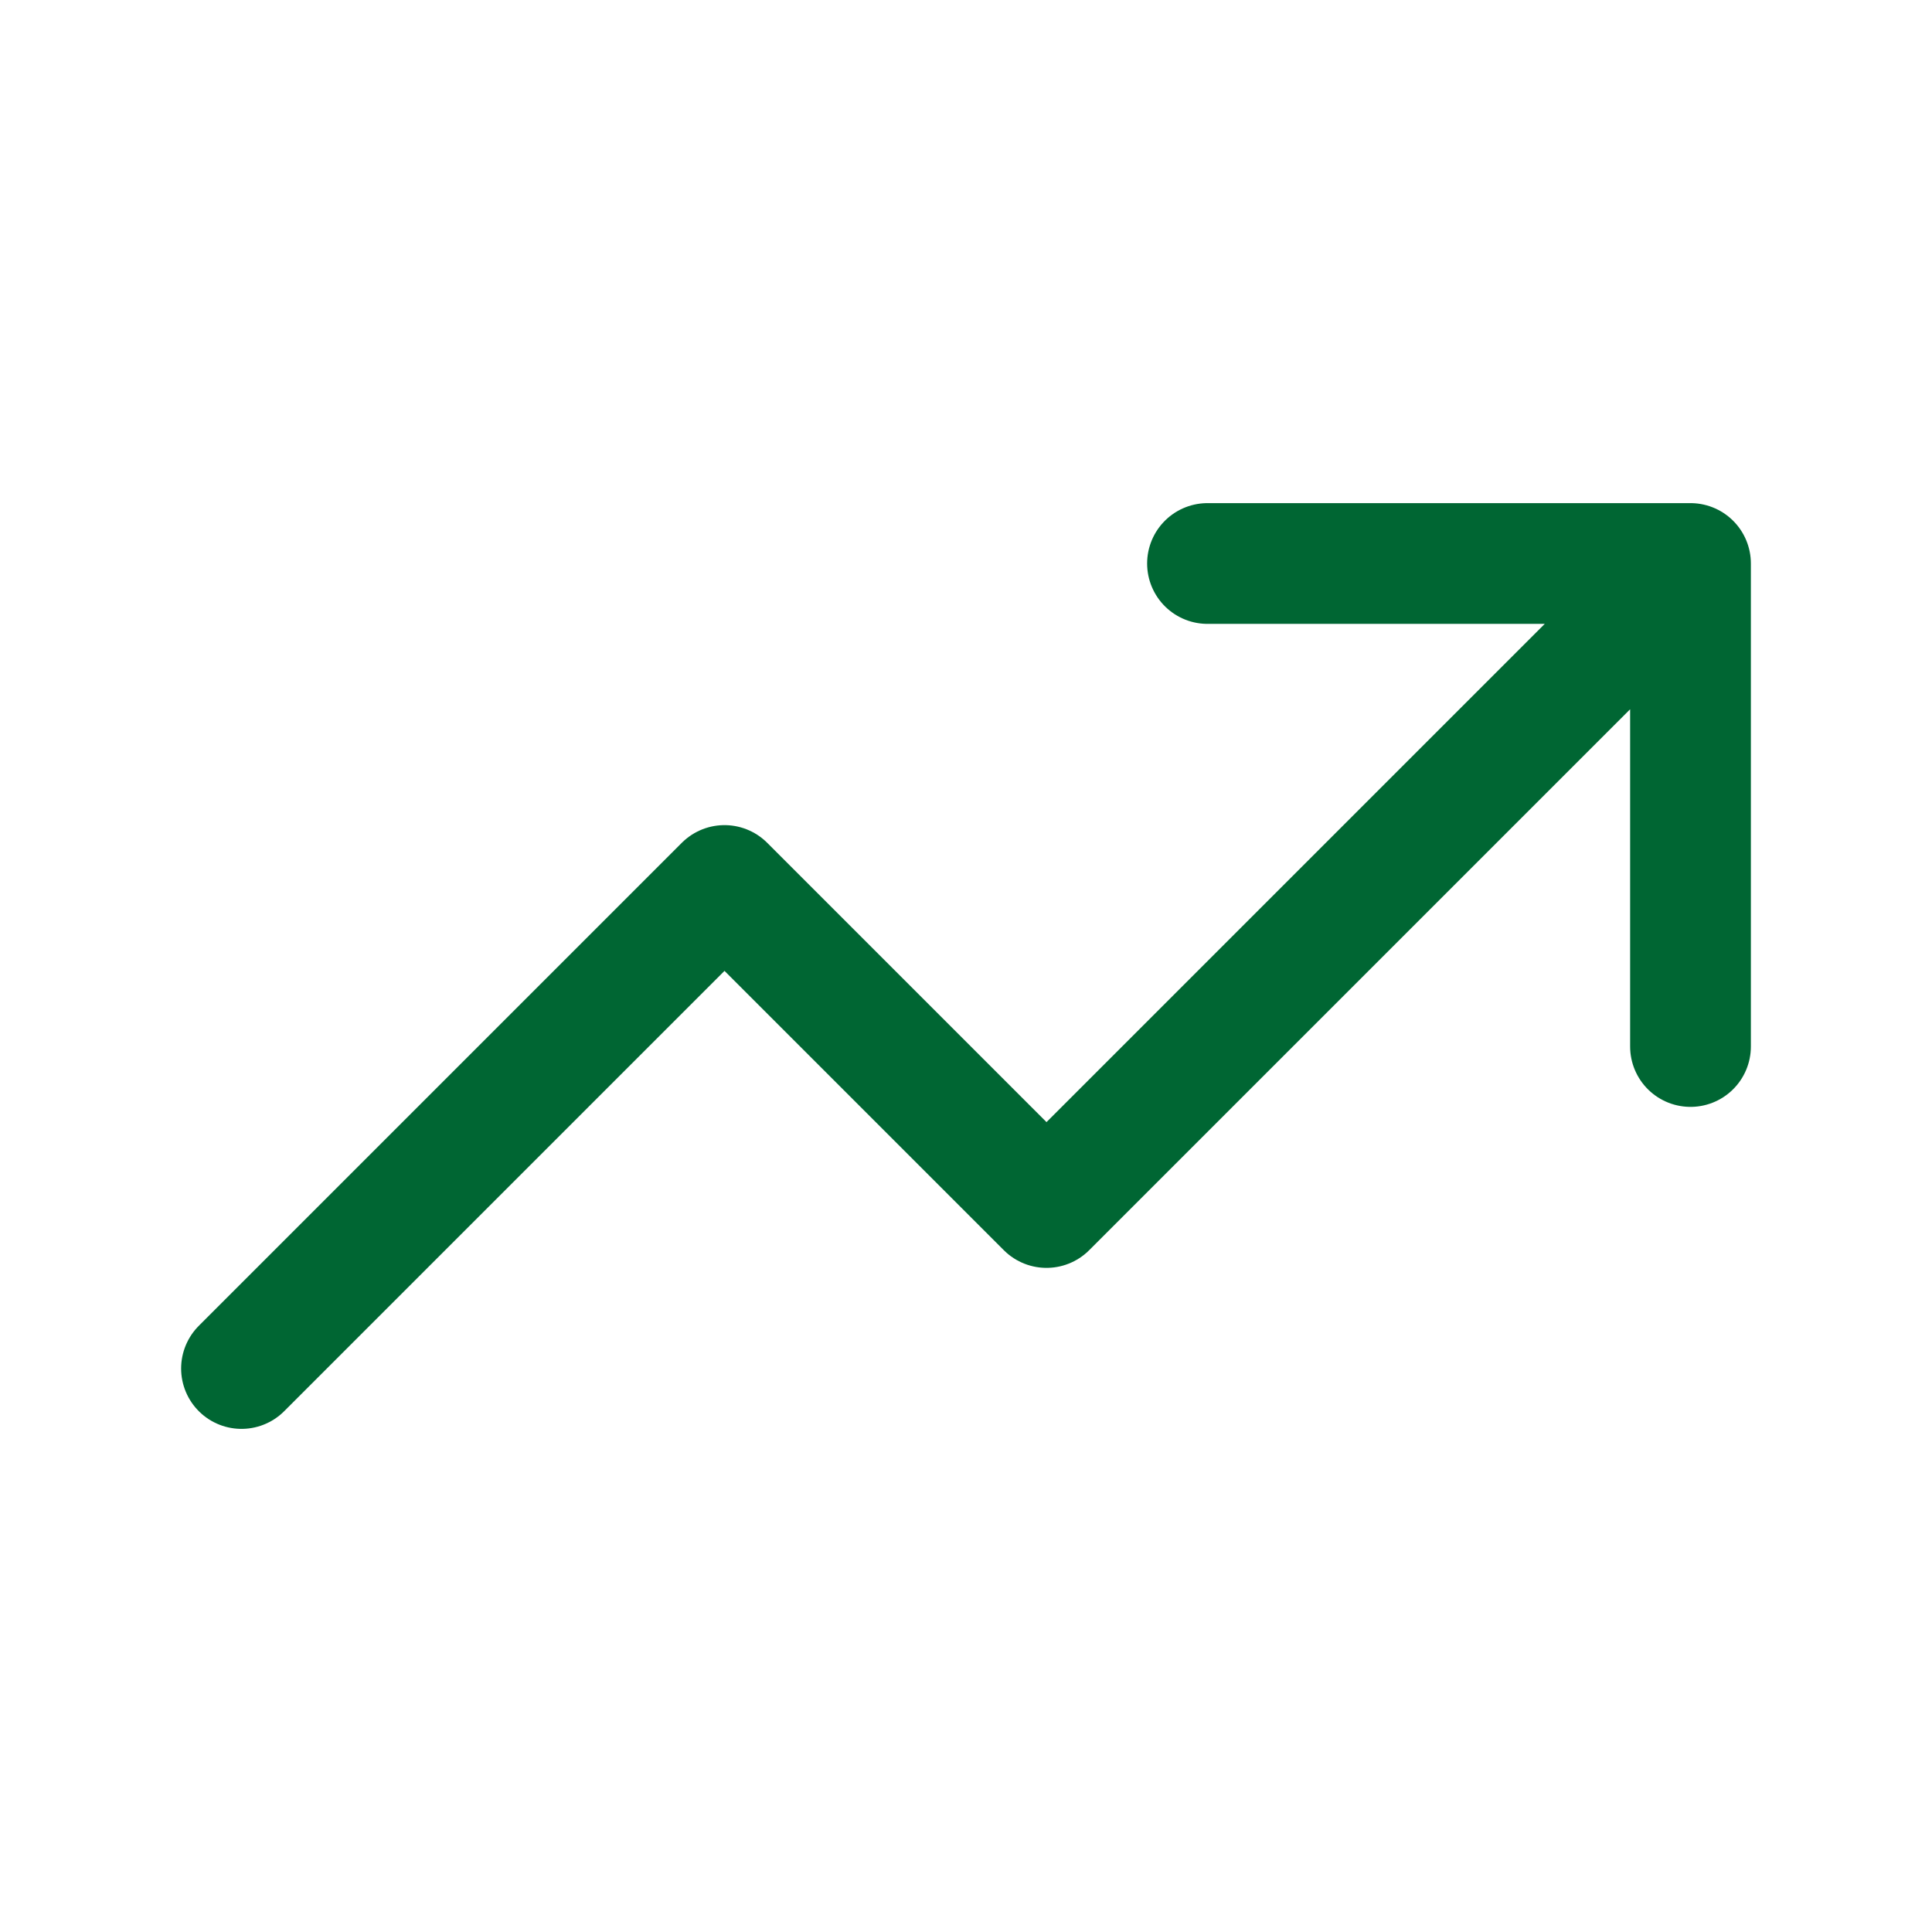
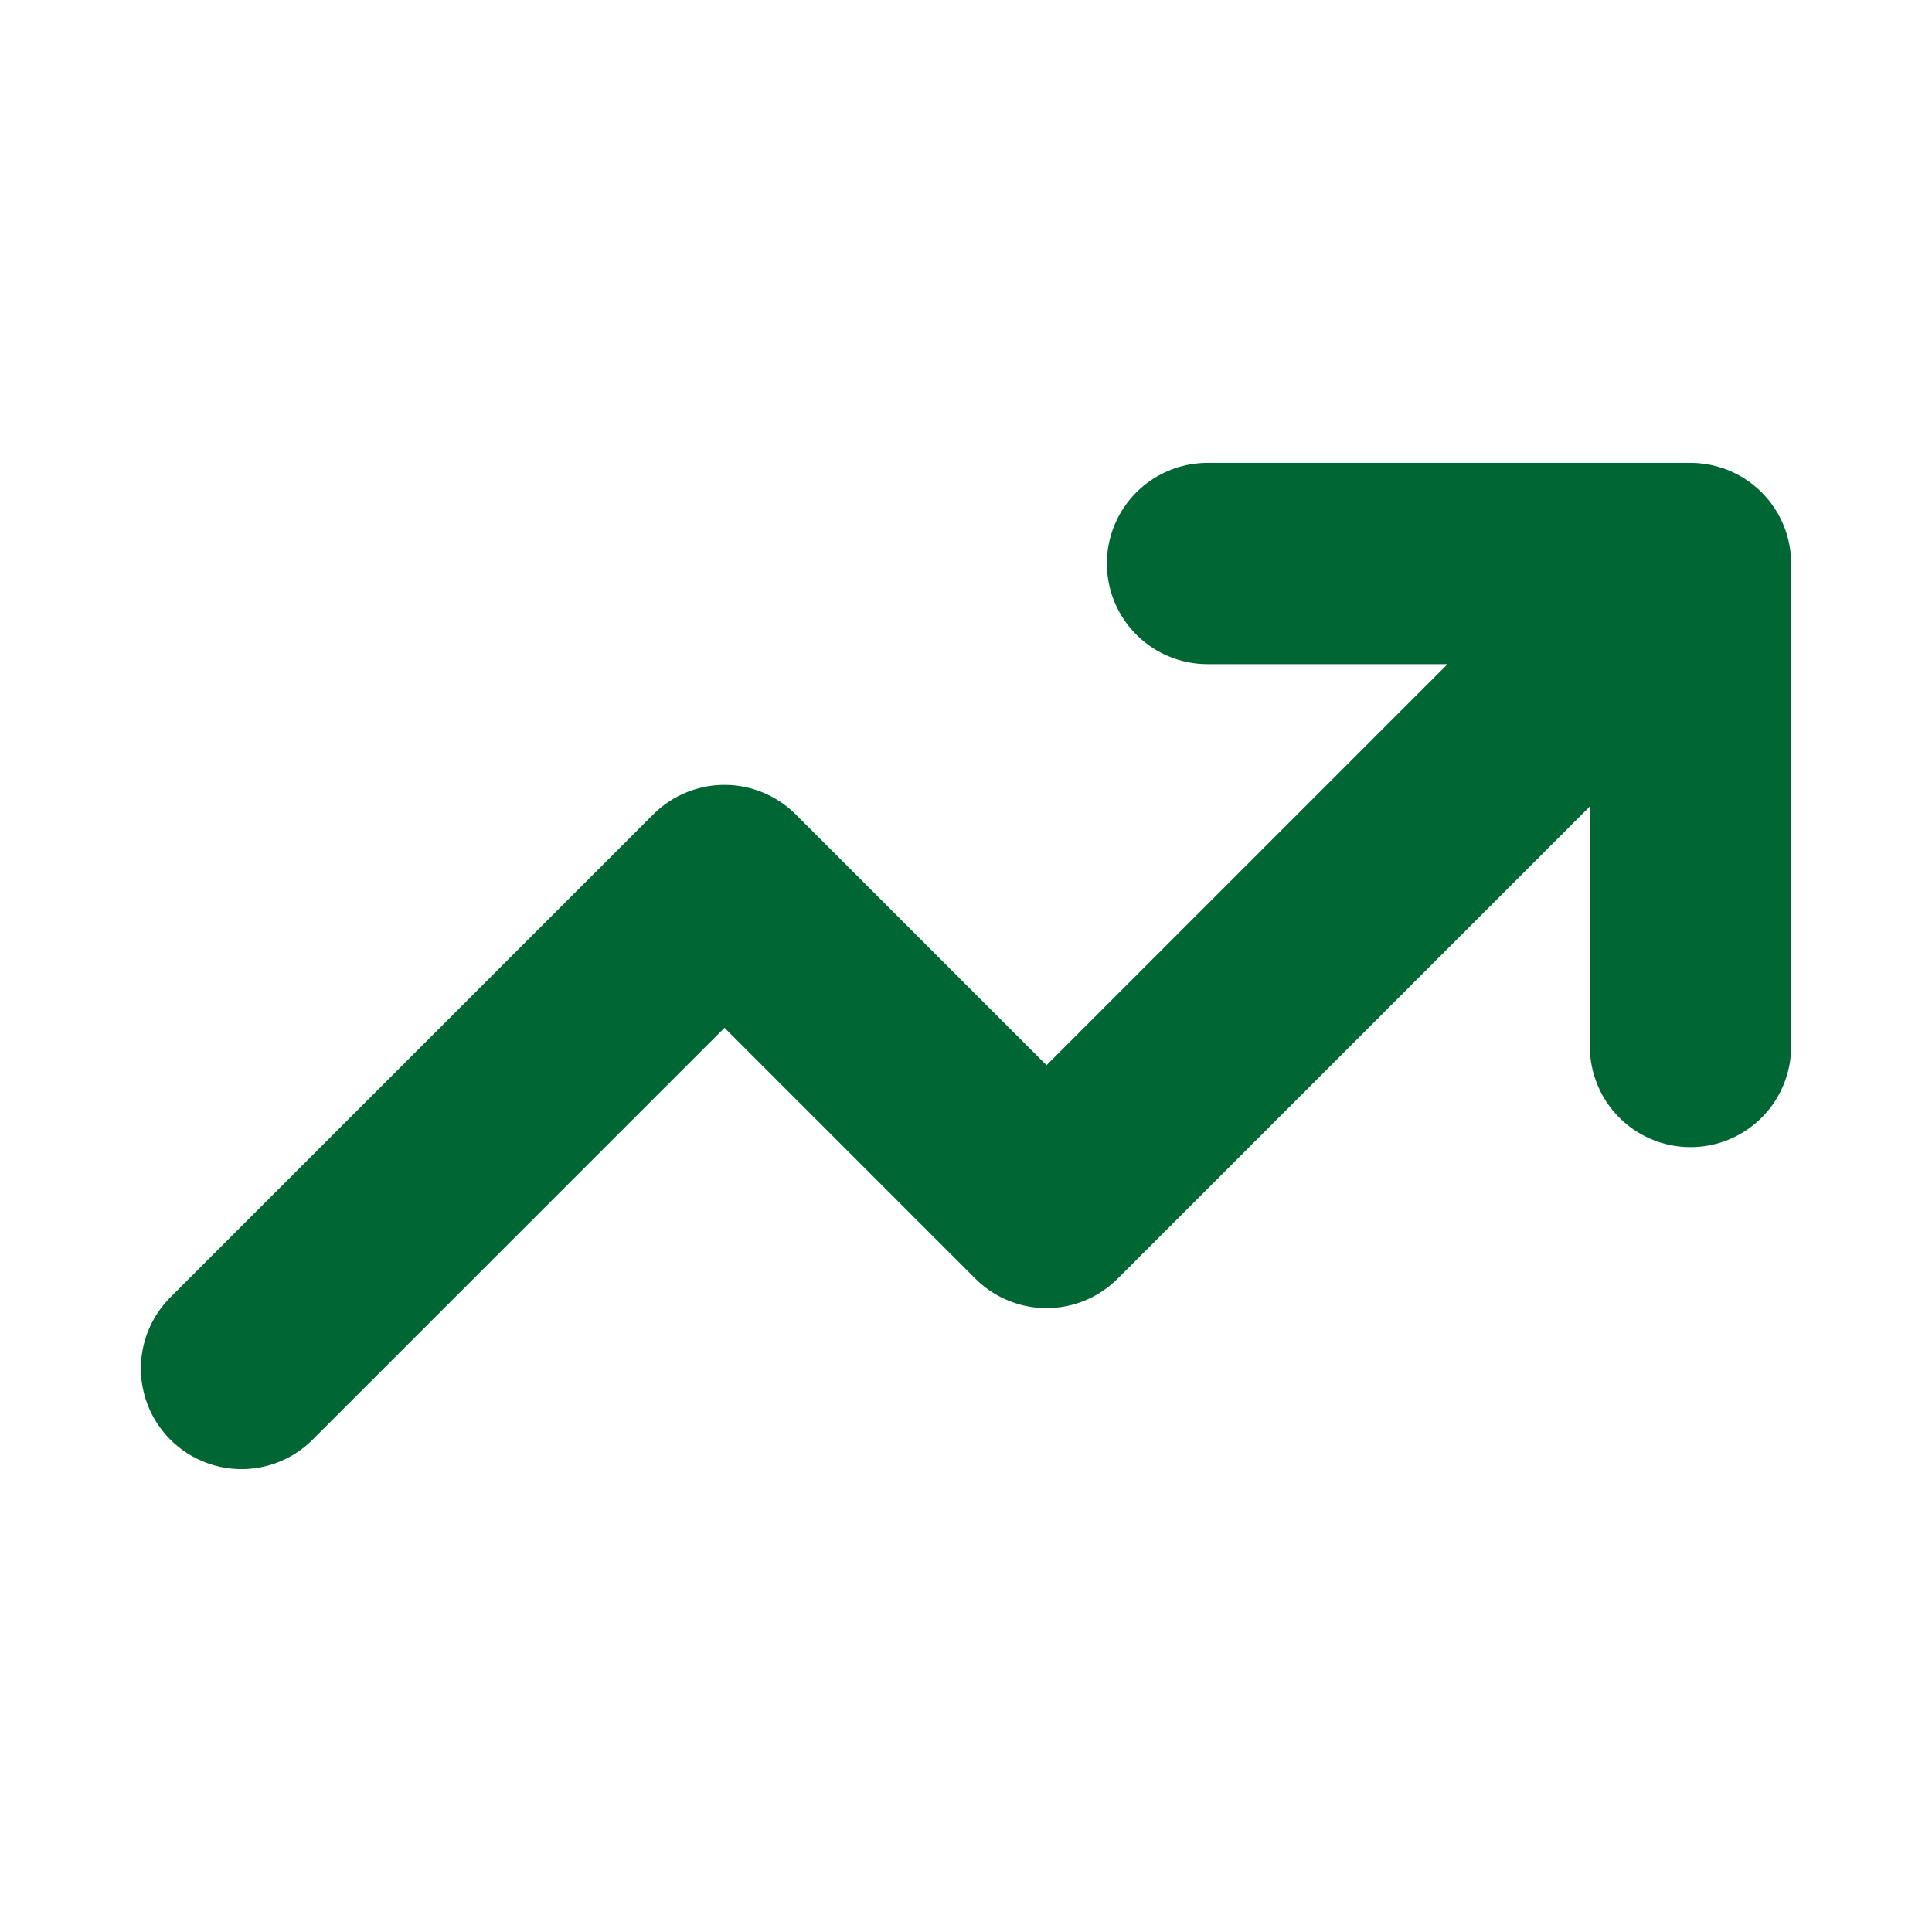
<svg xmlns="http://www.w3.org/2000/svg" width="24px" height="24px" viewBox="0 0 24 24" fill="none">
-   <path d="M21 7L13 15L9 11L3 17M21 7H15M21 7V13" stroke="#006633" stroke-width="1.5" stroke-linecap="round" stroke-linejoin="round" />
+   <path d="M21 7L13 15L9 11L3 17M21 7H15M21 7V13" stroke="#006633" stroke-width="2.5" stroke-linecap="round" stroke-linejoin="round" />
</svg>
